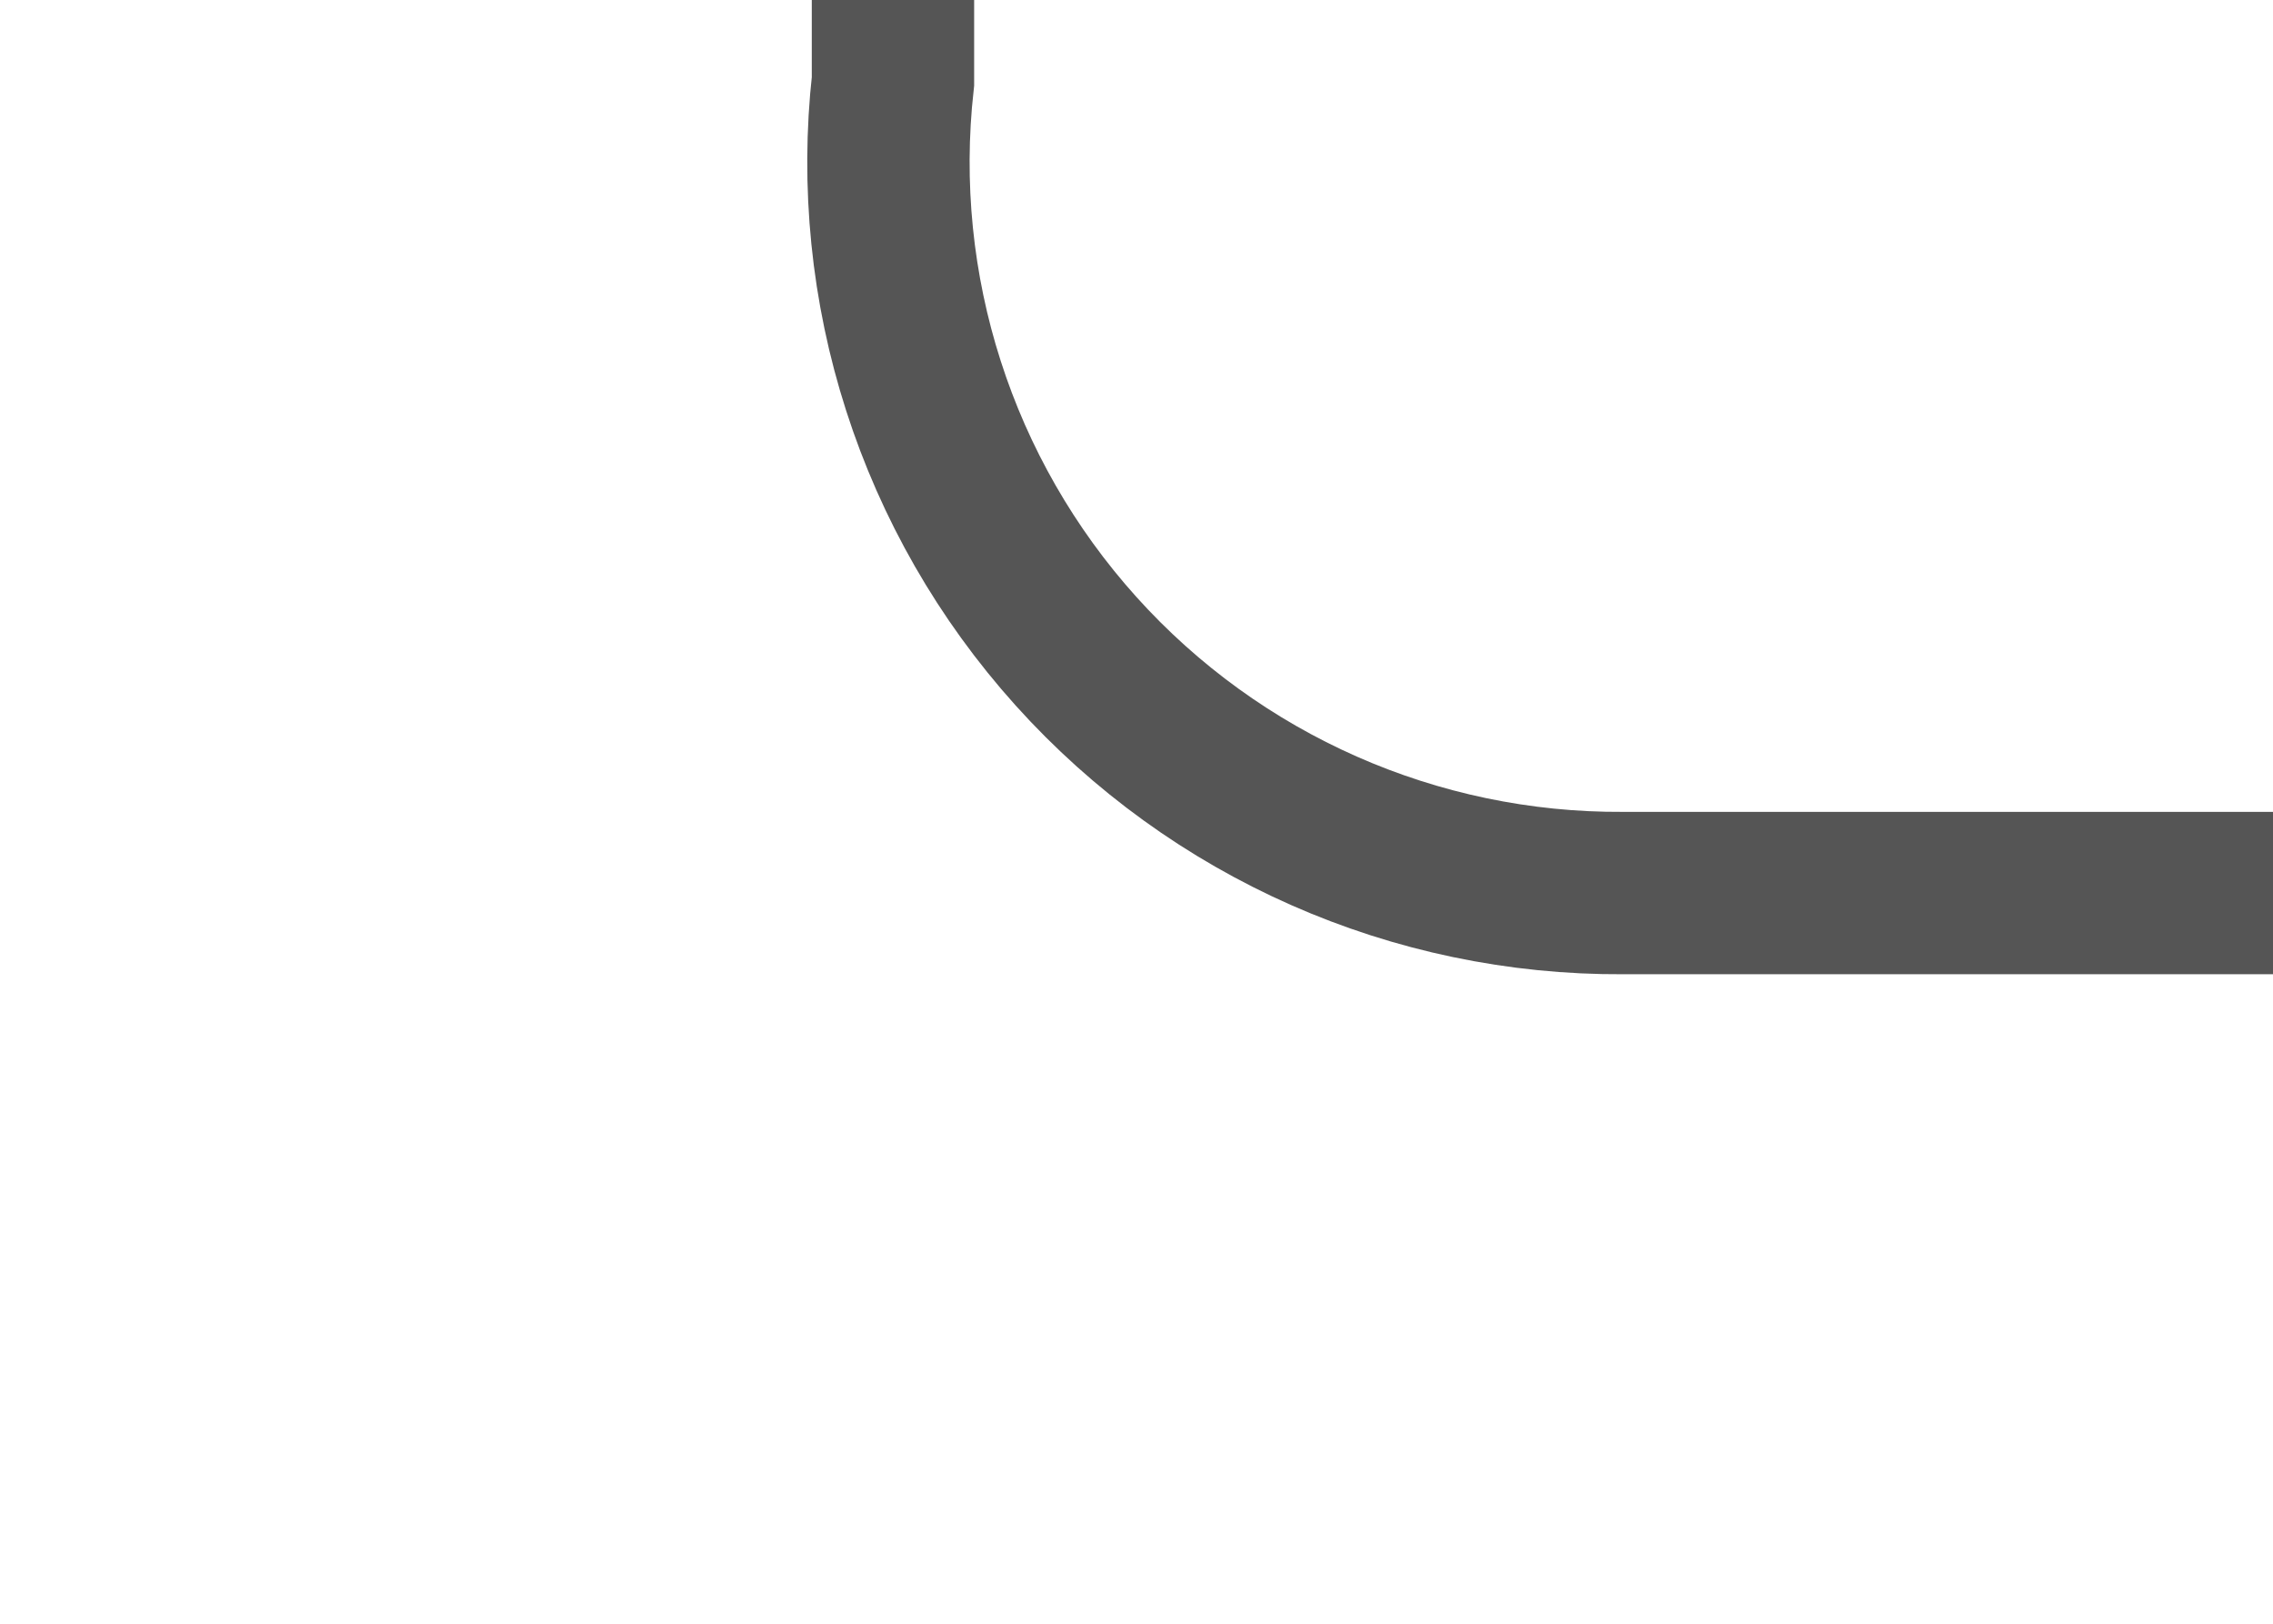
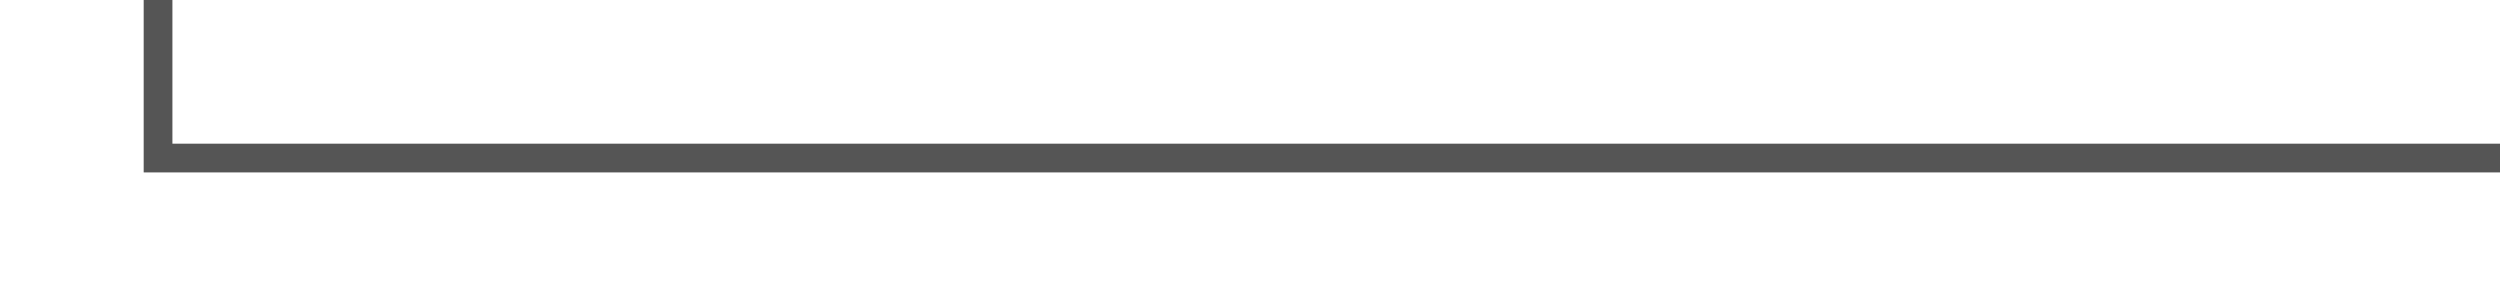
- <svg xmlns="http://www.w3.org/2000/svg" version="1.1" width="14px" height="10px" preserveAspectRatio="xMinYMid meet" viewBox="1943 178  14 8">
-   <path d="M 1919.665 118.518  A 3 3 0 0 1 1922.5 116.5 L 1943 116.5  A 5 5 0 0 1 1948.5 121.5 L 1948.5 177.5  A 4.5 4.5 0 0 0 1953 182.5 L 1957 182.5  " stroke-width="1" stroke="#555555" fill="none" />
-   <path d="M 1920.879 113.976  A 3 3 0 0 0 1917.879 116.976 A 3 3 0 0 0 1920.879 119.976 A 3 3 0 0 0 1923.879 116.976 A 3 3 0 0 0 1920.879 113.976 Z " fill-rule="nonzero" fill="#555555" stroke="none" />
+ <svg xmlns="http://www.w3.org/2000/svg" version="1.1" width="87px" height="10px" preserveAspectRatio="xMinYMid meet" viewBox="1403 447  87 8">
+   <path d="M 1320.5 202  L 1320.5 211.5  L 1408.5 211.5  L 1408.5 451.5  L 1490.5 451.5  " stroke-width="1" stroke="#555555" fill="none" />
+   <path d="M 1320.5 201  A 3 3 0 0 0 1317.5 204 A 3 3 0 0 0 1320.5 207 A 3 3 0 0 0 1323.5 204 A 3 3 0 0 0 1320.5 201 Z " fill-rule="nonzero" fill="#555555" stroke="none" />
</svg>
